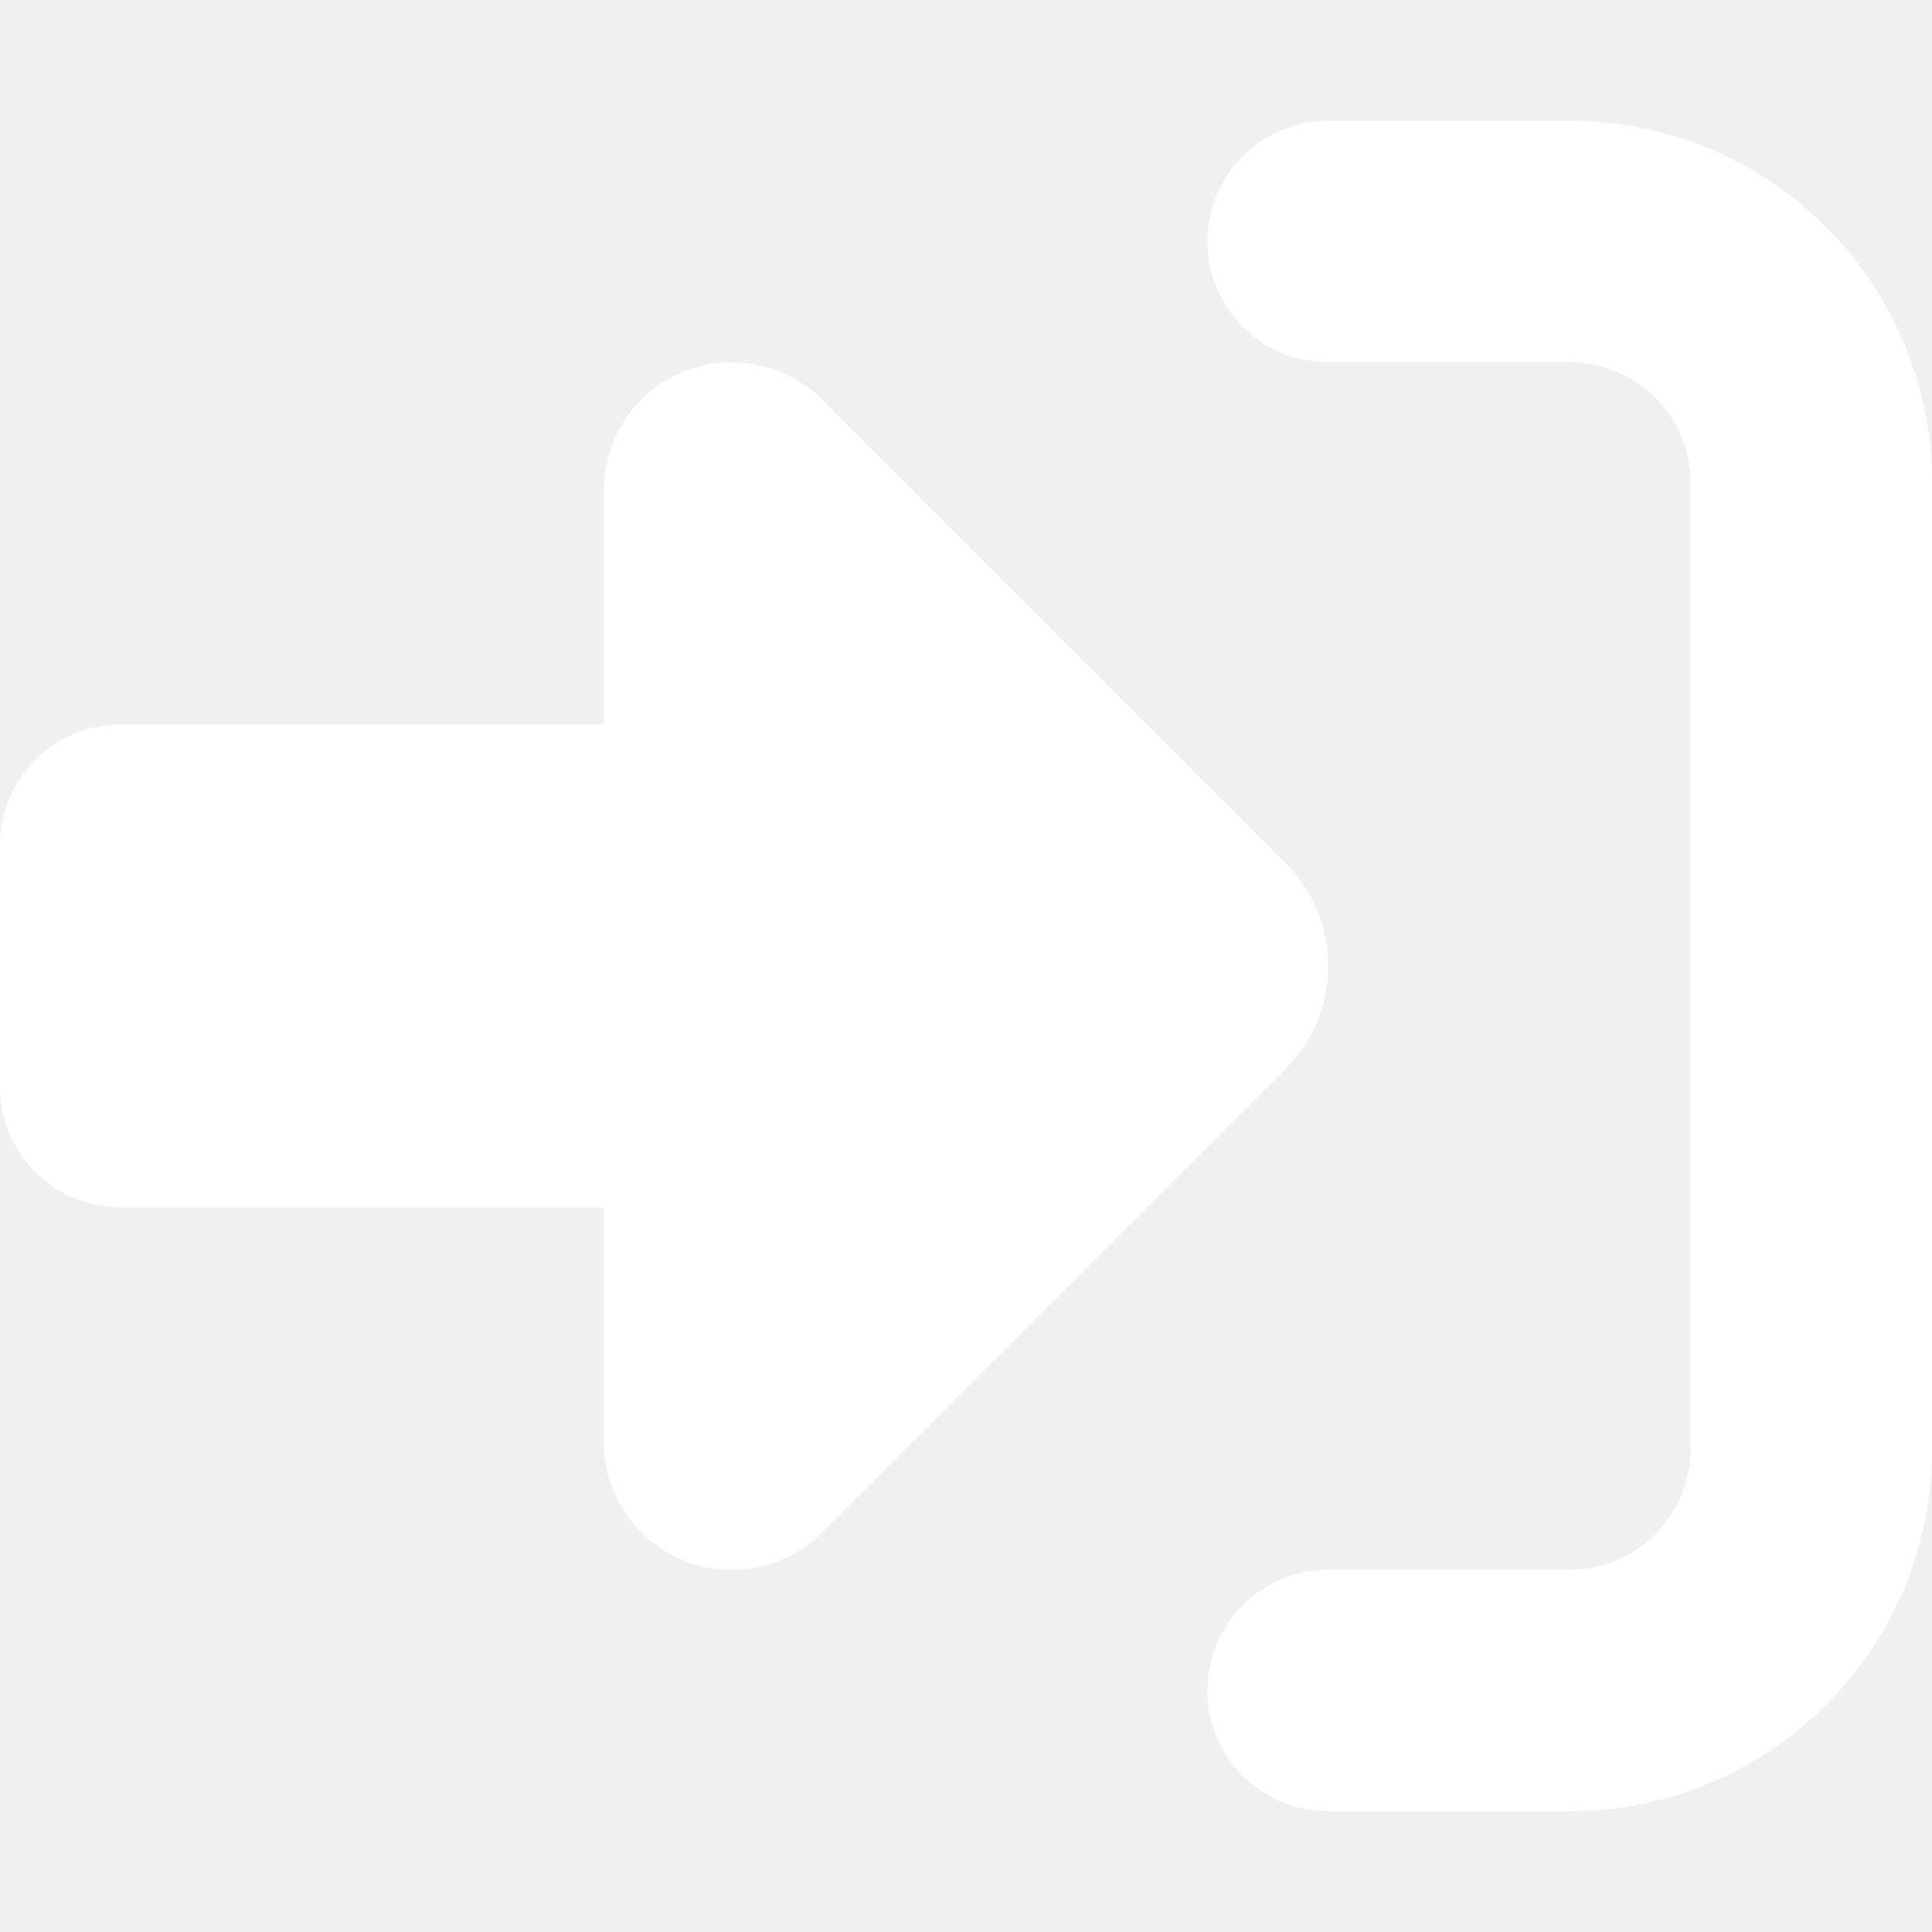
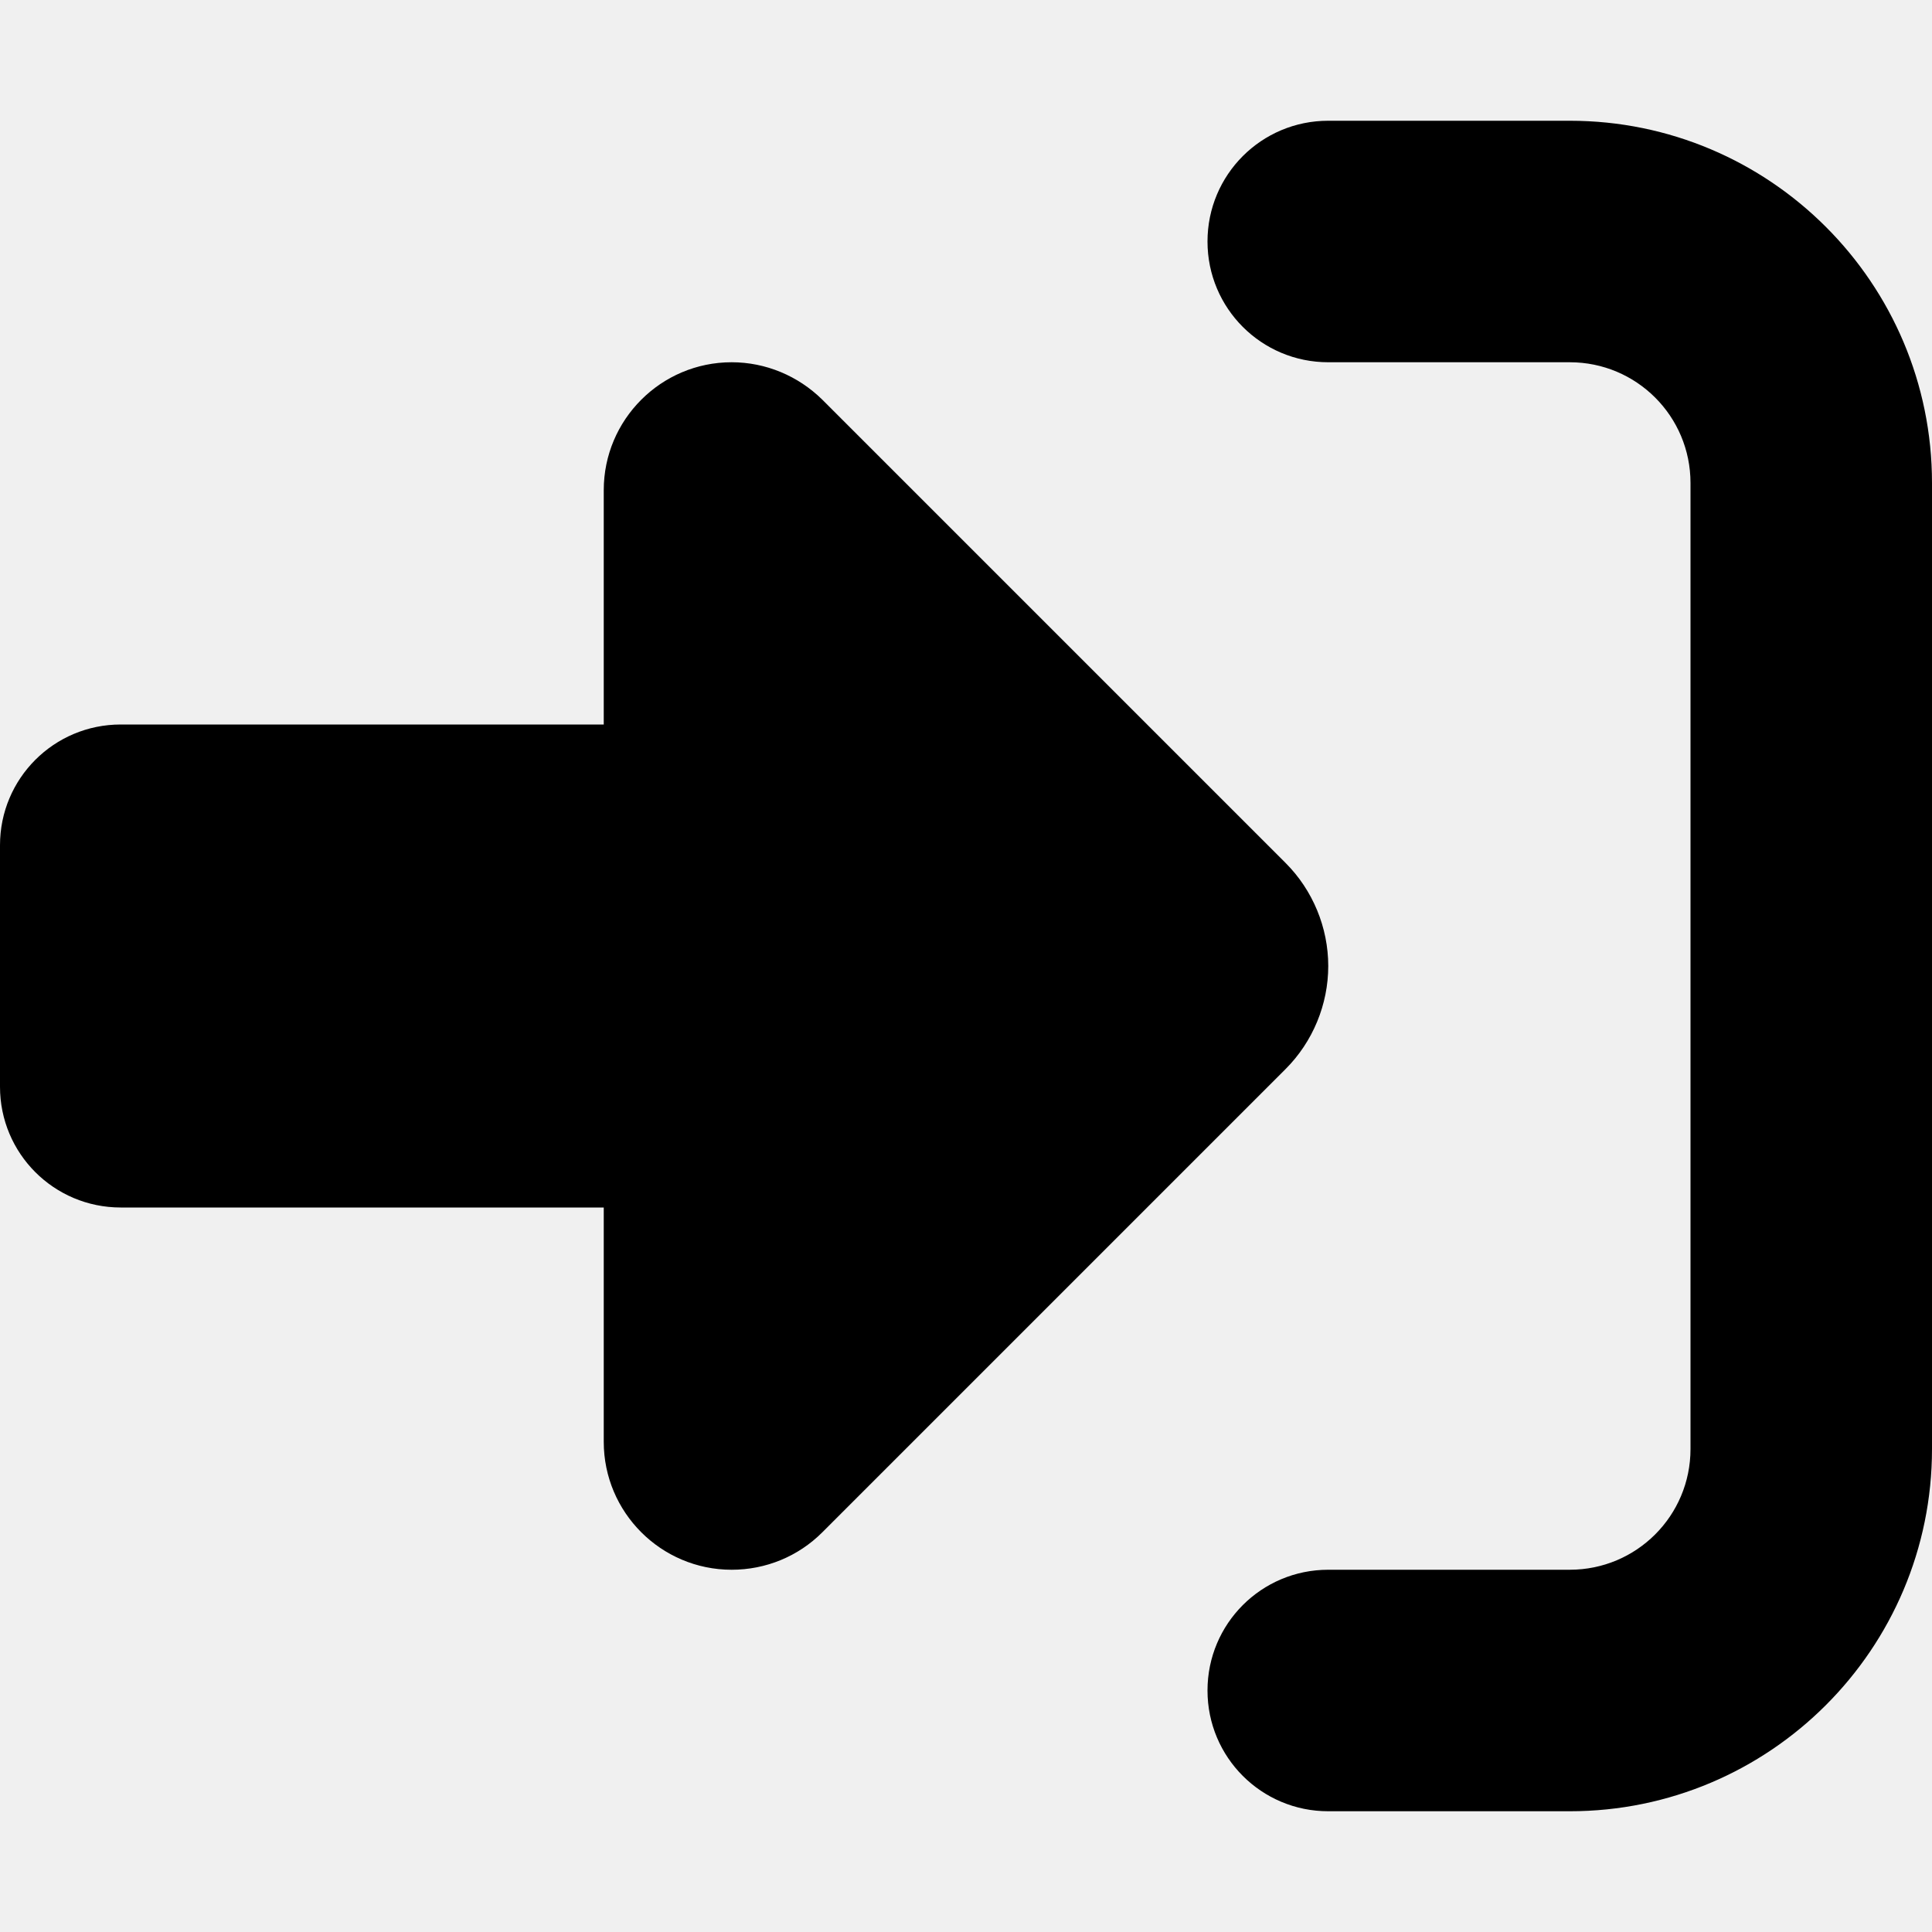
- <svg xmlns="http://www.w3.org/2000/svg" fill="white" viewBox="0 0 512 512">
+ <svg xmlns="http://www.w3.org/2000/svg" viewBox="0 0 512 512">
  <path d="M217.9 105.9L340.7 228.7c7.2 7.2 11.3 17.1 11.3 27.3s-4.1 20.1-11.3 27.3L217.9 406.1c-6.4 6.4-15 9.9-24 9.9c-18.7 0-33.9-15.2-33.9-33.9l0-62.1L32 320c-17.7 0-32-14.3-32-32l0-64c0-17.7 14.3-32 32-32l128 0 0-62.1c0-18.7 15.2-33.9 33.9-33.9c9 0 17.6 3.6 24 9.9zM352 416l64 0c17.7 0 32-14.3 32-32l0-256c0-17.7-14.3-32-32-32l-64 0c-17.7 0-32-14.3-32-32s14.3-32 32-32l64 0c53 0 96 43 96 96l0 256c0 53-43 96-96 96l-64 0c-17.7 0-32-14.3-32-32s14.3-32 32-32z" />
</svg>
